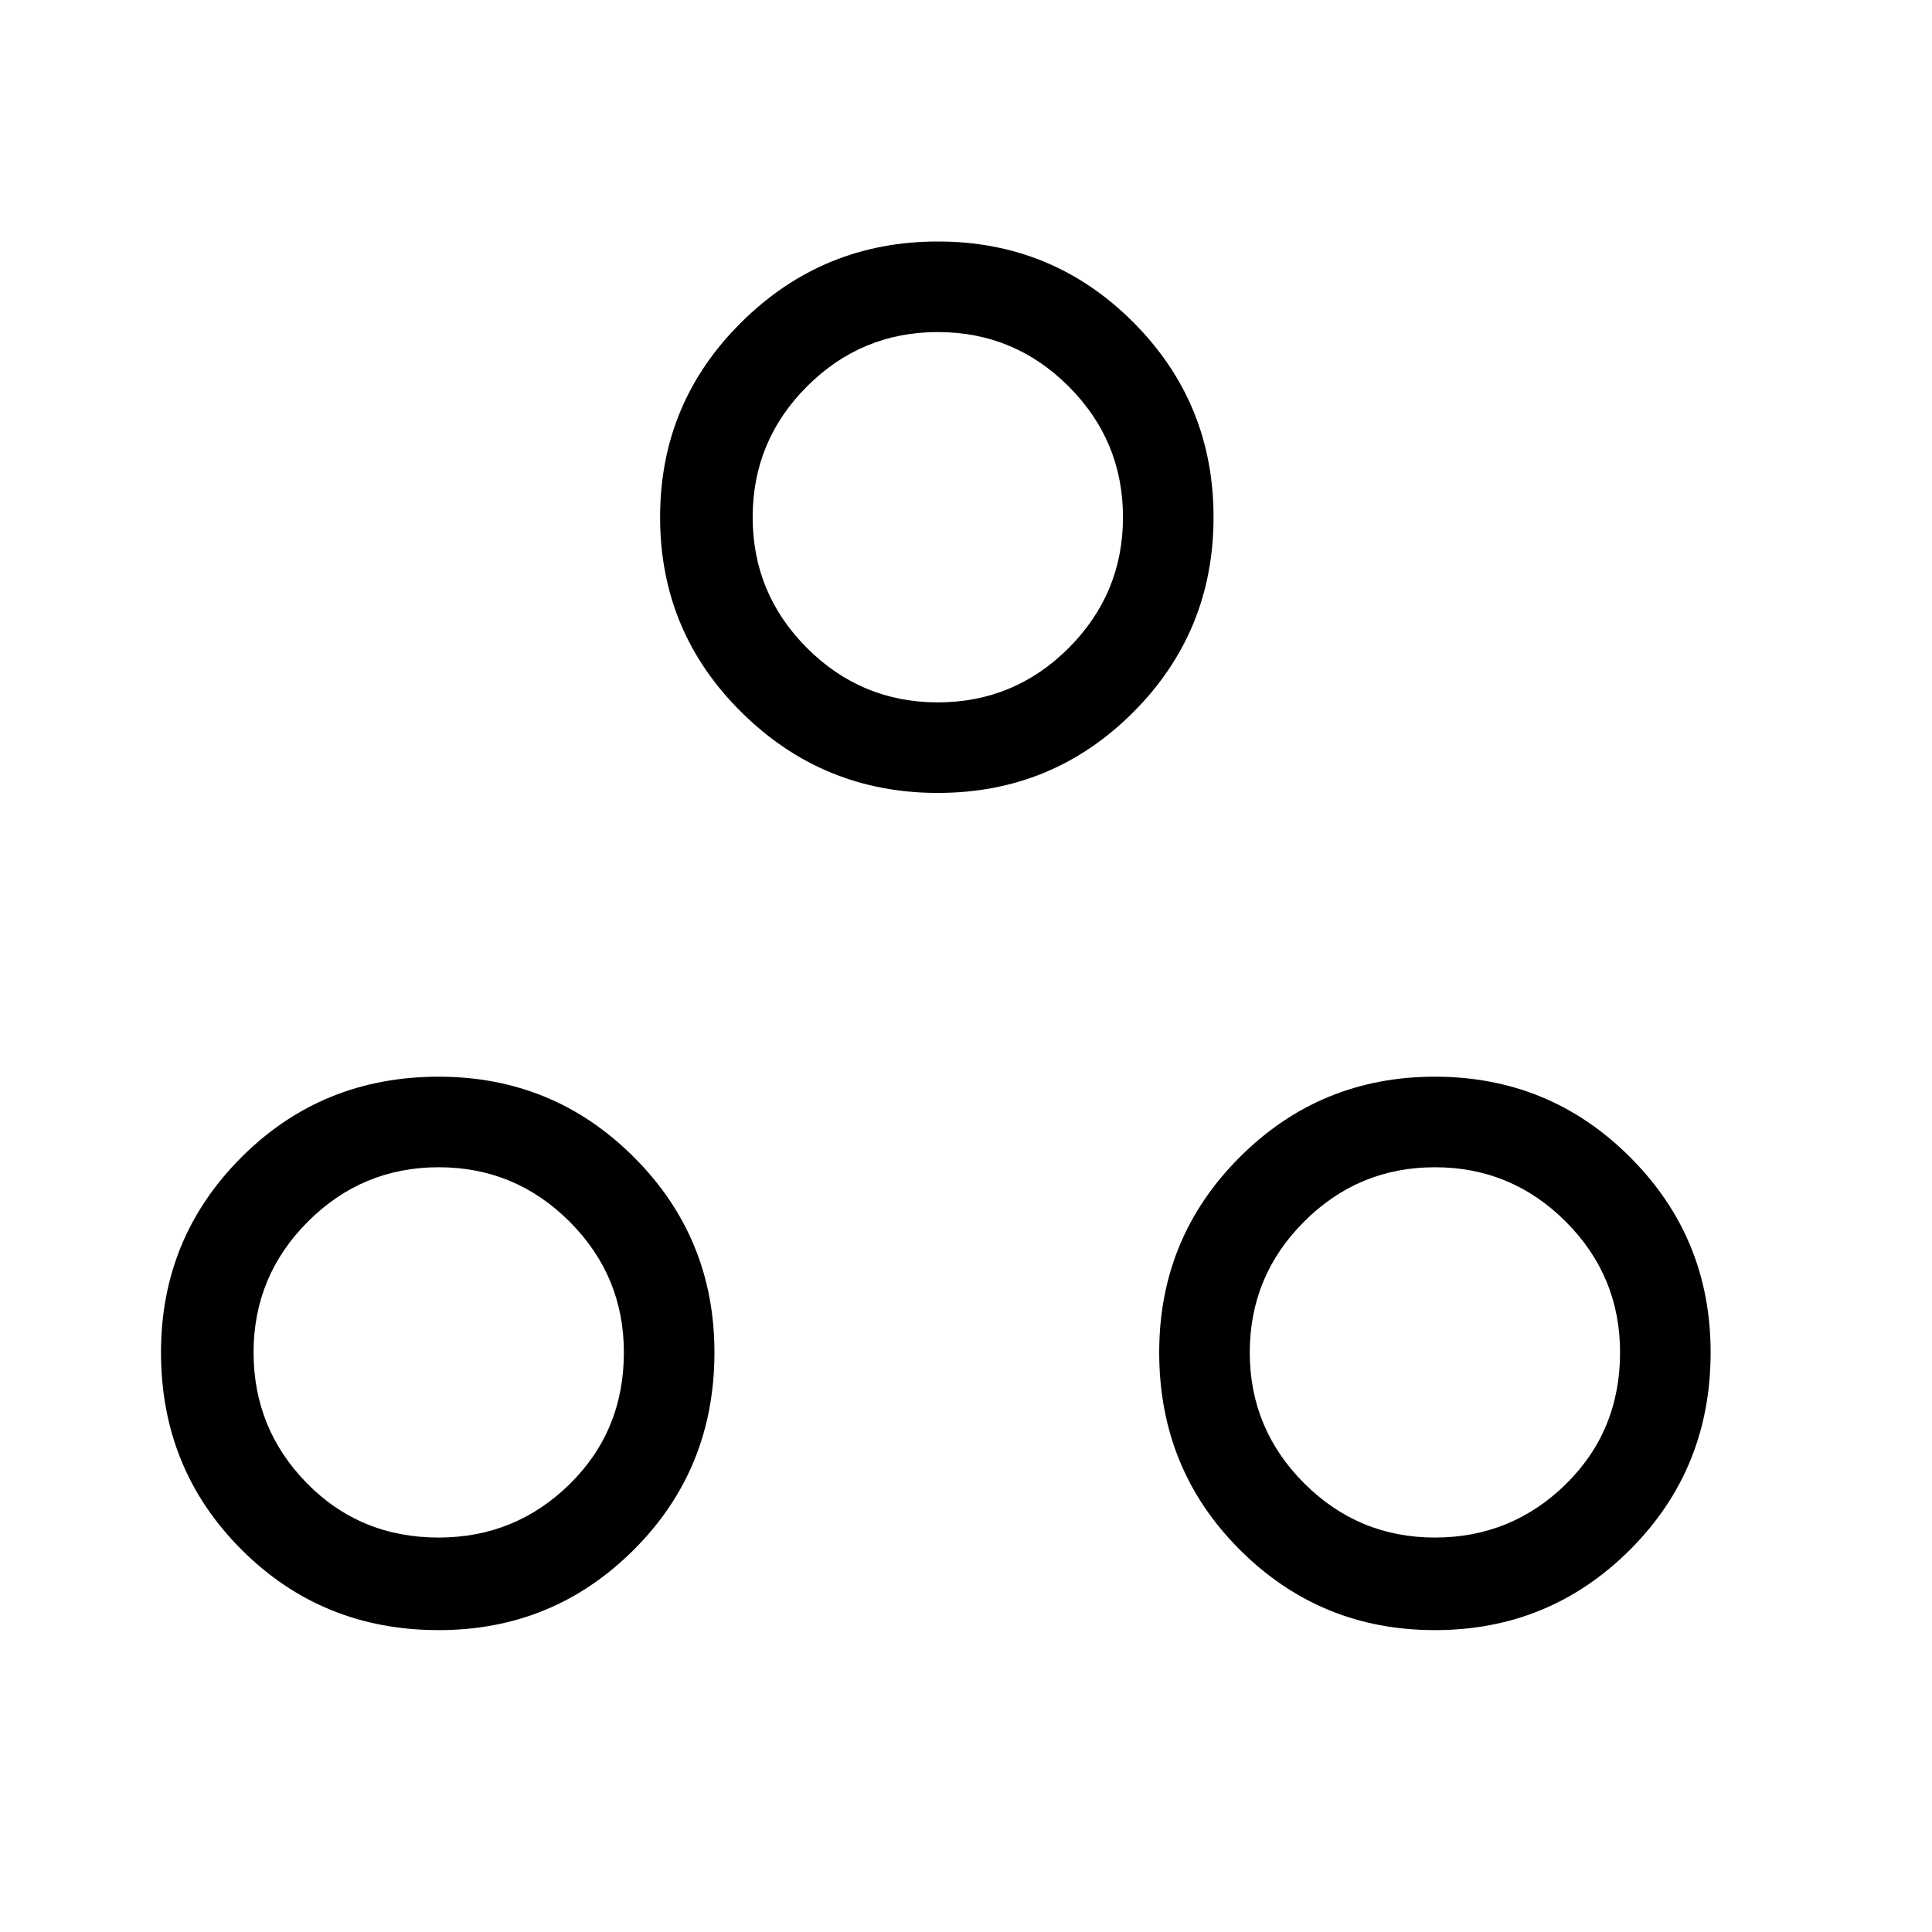
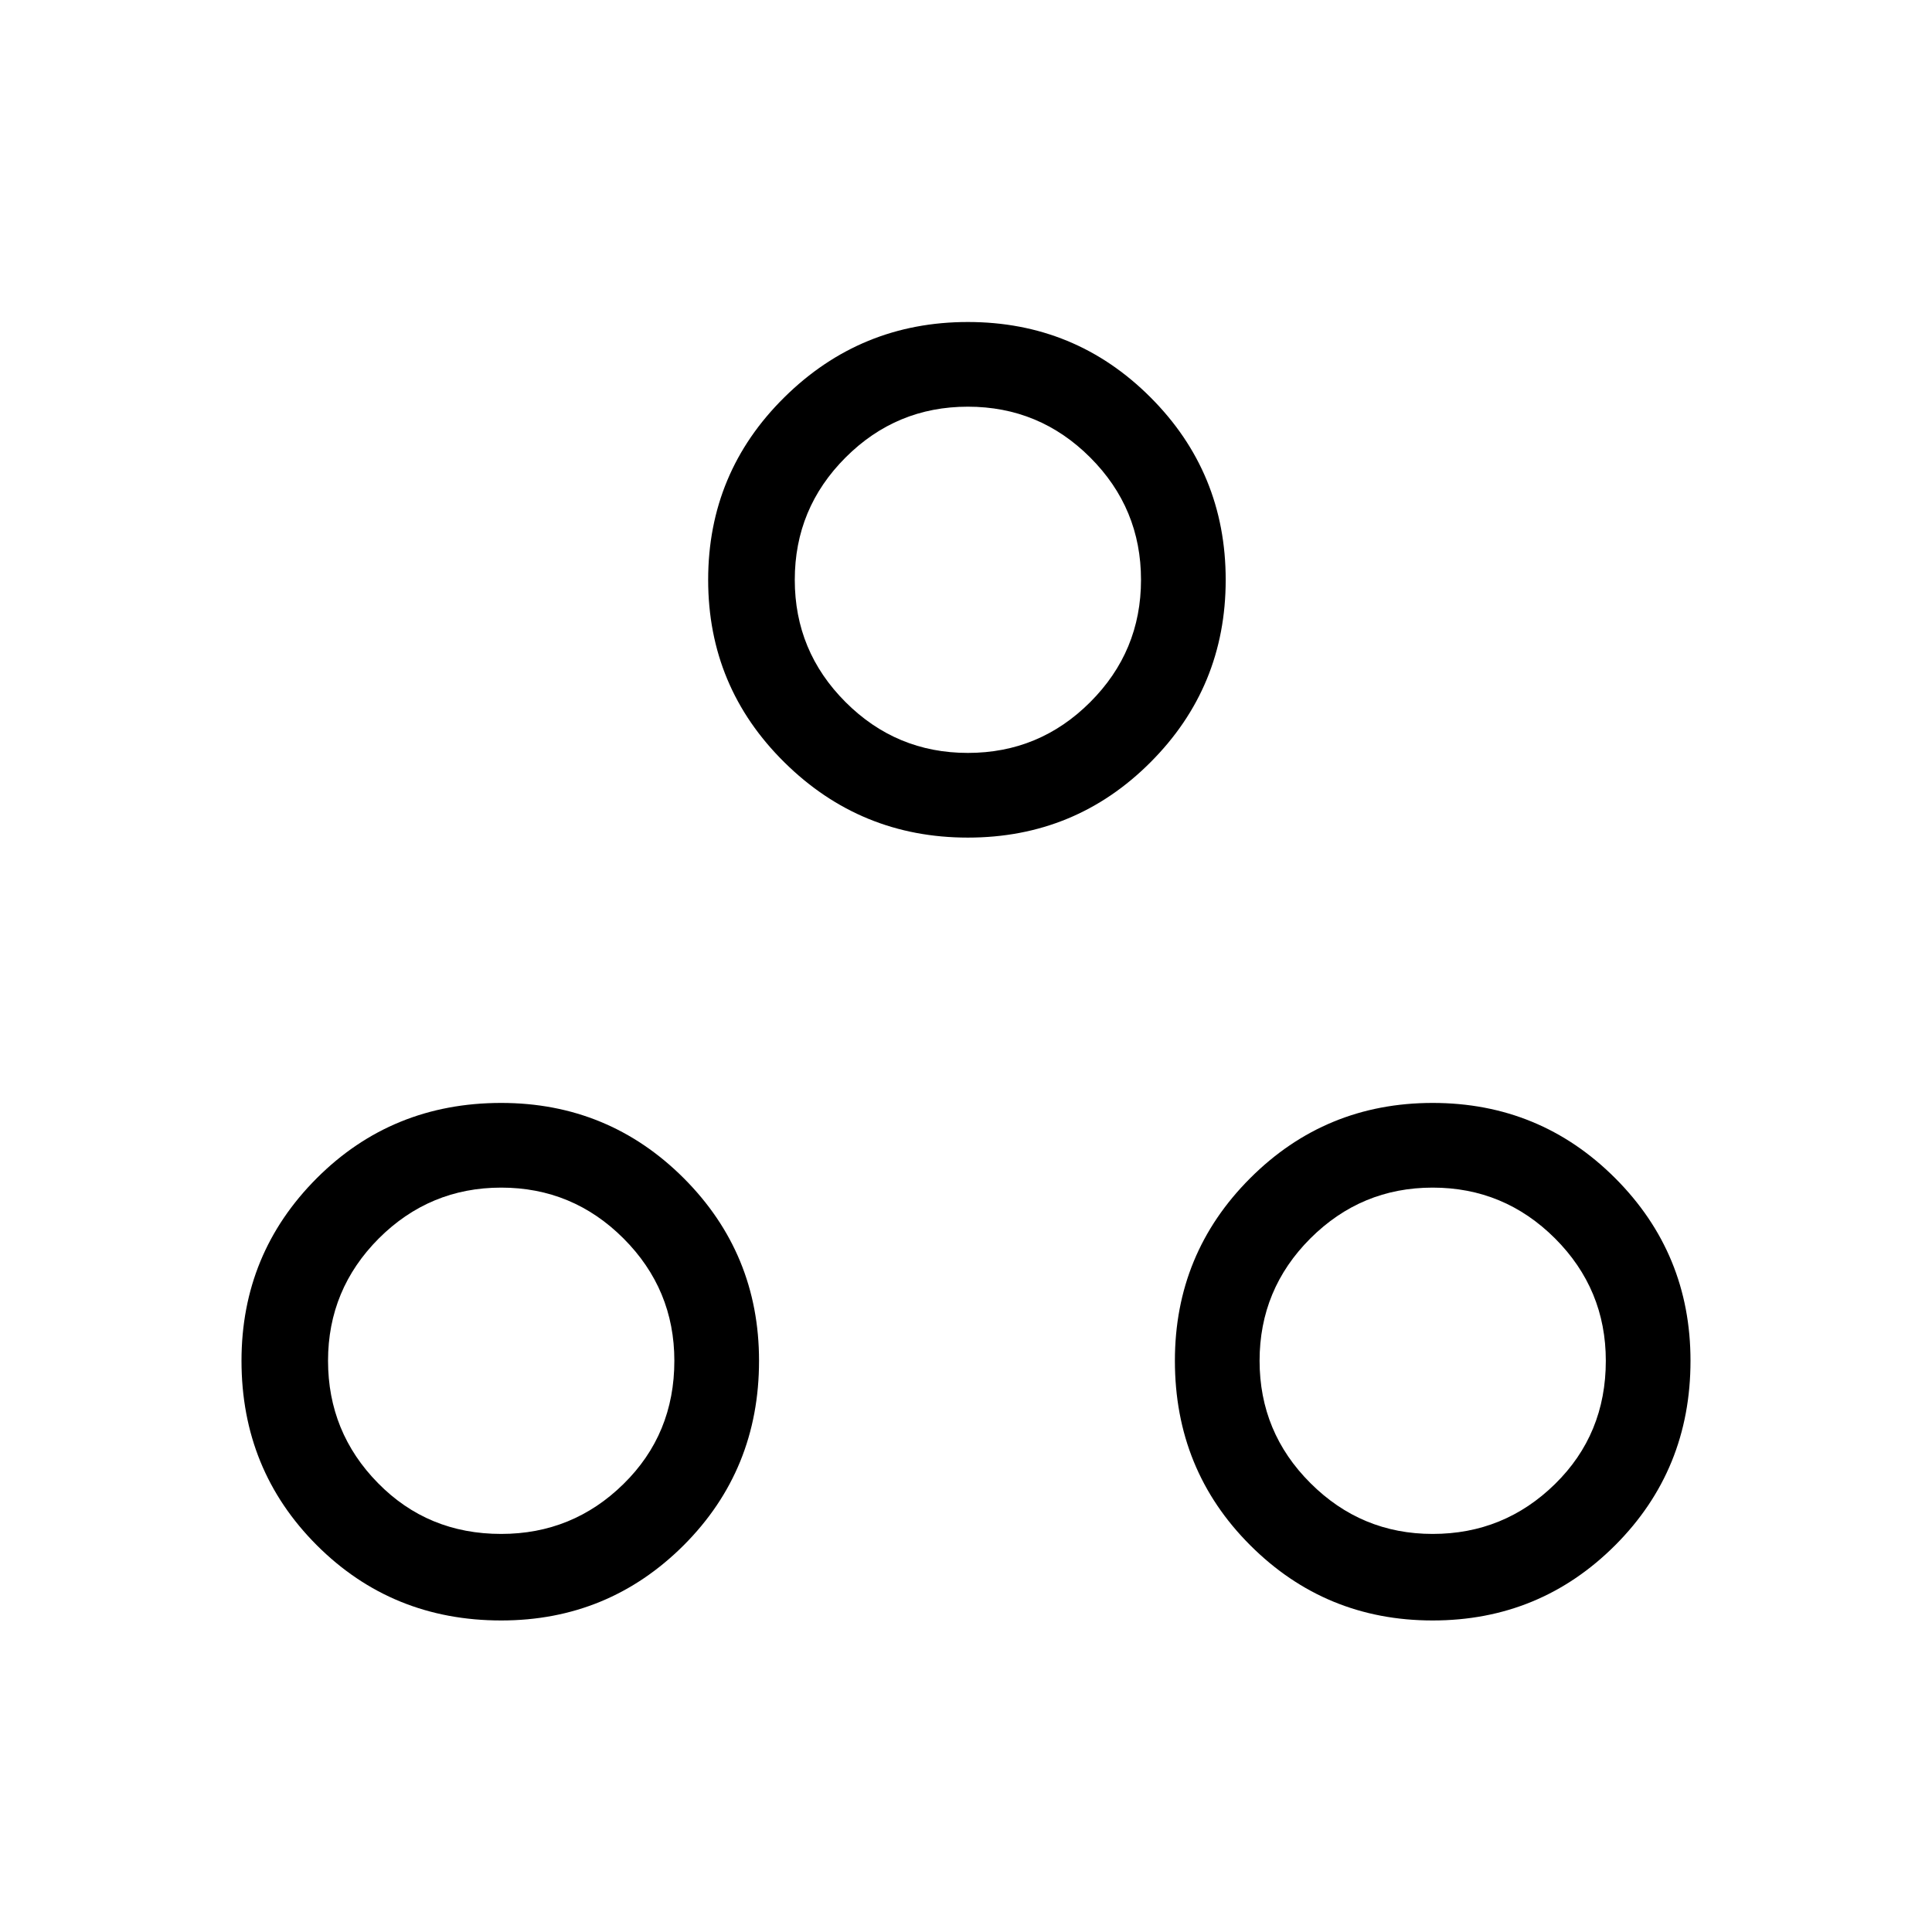
<svg xmlns="http://www.w3.org/2000/svg" width="32" height="32" viewBox="0 0 24 24">
-   <path d="M5.45 20.25C4.483 20.25 3.667 19.917 3 19.25C2.333 18.583 2 17.767 2 16.8C2 15.85 2.333 15.042 3 14.375C3.667 13.708 4.483 13.375 5.45 13.375C6.4 13.375 7.208 13.708 7.875 14.375C8.542 15.042 8.875 15.85 8.875 16.8C8.875 17.767 8.542 18.583 7.875 19.25C7.208 19.917 6.4 20.25 5.45 20.25ZM11.65 9.85C10.7 9.85 9.887 9.517 9.213 8.85C8.537 8.183 8.2 7.375 8.2 6.425C8.2 5.475 8.537 4.667 9.213 4C9.887 3.333 10.7 3 11.65 3C12.6 3 13.408 3.333 14.075 4C14.742 4.667 15.075 5.475 15.075 6.425C15.075 7.375 14.742 8.183 14.075 8.85C13.408 9.517 12.6 9.85 11.65 9.85ZM17.825 20.25C16.875 20.25 16.067 19.917 15.4 19.25C14.733 18.583 14.4 17.767 14.4 16.8C14.4 15.85 14.733 15.042 15.4 14.375C16.067 13.708 16.875 13.375 17.825 13.375C18.775 13.375 19.583 13.708 20.25 14.375C20.917 15.042 21.25 15.85 21.25 16.8C21.25 17.767 20.917 18.583 20.25 19.25C19.583 19.917 18.775 20.25 17.825 20.25ZM11.65 8.725C12.283 8.725 12.825 8.5 13.275 8.05C13.725 7.6 13.95 7.058 13.95 6.425C13.95 5.792 13.725 5.25 13.275 4.8C12.825 4.35 12.283 4.125 11.65 4.125C11.017 4.125 10.475 4.35 10.025 4.8C9.575 5.25 9.35 5.792 9.35 6.425C9.35 7.058 9.575 7.6 10.025 8.05C10.475 8.5 11.017 8.725 11.65 8.725ZM5.45 19.1C6.083 19.1 6.625 18.879 7.075 18.438C7.525 17.996 7.75 17.45 7.75 16.8C7.75 16.167 7.525 15.625 7.075 15.175C6.625 14.725 6.083 14.5 5.45 14.5C4.817 14.5 4.275 14.725 3.825 15.175C3.375 15.625 3.15 16.167 3.15 16.8C3.15 17.433 3.371 17.975 3.812 18.425C4.254 18.875 4.8 19.1 5.45 19.1ZM17.825 19.1C18.458 19.1 19 18.879 19.45 18.438C19.9 17.996 20.125 17.45 20.125 16.8C20.125 16.167 19.9 15.625 19.45 15.175C19 14.725 18.458 14.5 17.825 14.5C17.192 14.5 16.65 14.725 16.2 15.175C15.75 15.625 15.525 16.167 15.525 16.8C15.525 17.433 15.75 17.975 16.2 18.425C16.65 18.875 17.192 19.1 17.825 19.1Z" />
+   <path d="M6.226 20.13C5.322 20.13 4.558 19.818 3.935 19.195C3.312 18.571 3 17.808 3 16.904C3 16.016 3.312 15.26 3.935 14.636C4.558 14.013 5.322 13.701 6.226 13.701C7.114 13.701 7.87 14.013 8.494 14.636C9.117 15.26 9.429 16.016 9.429 16.904C9.429 17.808 9.117 18.571 8.494 19.195C7.87 19.818 7.114 20.13 6.226 20.13ZM12.023 10.405C11.135 10.405 10.375 10.094 9.744 9.47C9.113 8.847 8.797 8.091 8.797 7.203C8.797 6.314 9.113 5.558 9.744 4.935C10.375 4.312 11.135 4 12.023 4C12.912 4 13.668 4.312 14.291 4.935C14.914 5.558 15.226 6.314 15.226 7.203C15.226 8.091 14.914 8.847 14.291 9.47C13.668 10.094 12.912 10.405 12.023 10.405V10.405ZM17.797 20.13C16.909 20.13 16.153 19.818 15.53 19.195C14.906 18.571 14.595 17.808 14.595 16.904C14.595 16.016 14.906 15.26 15.53 14.636C16.153 14.013 16.909 13.701 17.797 13.701C18.686 13.701 19.442 14.013 20.065 14.636C20.688 15.26 21 16.016 21 16.904C21 17.808 20.688 18.571 20.065 19.195C19.442 19.818 18.686 20.13 17.797 20.13ZM12.023 9.353C12.616 9.353 13.122 9.143 13.543 8.722C13.964 8.301 14.174 7.795 14.174 7.203C14.174 6.61 13.964 6.104 13.543 5.683C13.122 5.262 12.616 5.052 12.023 5.052C11.431 5.052 10.925 5.262 10.504 5.683C10.083 6.104 9.873 6.61 9.873 7.203C9.873 7.795 10.083 8.301 10.504 8.722C10.925 9.143 11.431 9.353 12.023 9.353V9.353ZM6.226 19.055C6.818 19.055 7.325 18.848 7.745 18.435C8.166 18.022 8.377 17.512 8.377 16.904C8.377 16.312 8.166 15.805 7.745 15.384C7.325 14.964 6.818 14.753 6.226 14.753C5.634 14.753 5.127 14.964 4.706 15.384C4.286 15.805 4.075 16.312 4.075 16.904C4.075 17.496 4.282 18.003 4.695 18.423C5.108 18.844 5.618 19.055 6.226 19.055ZM17.797 19.055C18.39 19.055 18.896 18.848 19.317 18.435C19.738 18.022 19.948 17.512 19.948 16.904C19.948 16.312 19.738 15.805 19.317 15.384C18.896 14.964 18.39 14.753 17.797 14.753C17.205 14.753 16.699 14.964 16.278 15.384C15.857 15.805 15.647 16.312 15.647 16.904C15.647 17.496 15.857 18.003 16.278 18.423C16.699 18.844 17.205 19.055 17.797 19.055Z" />
</svg>
